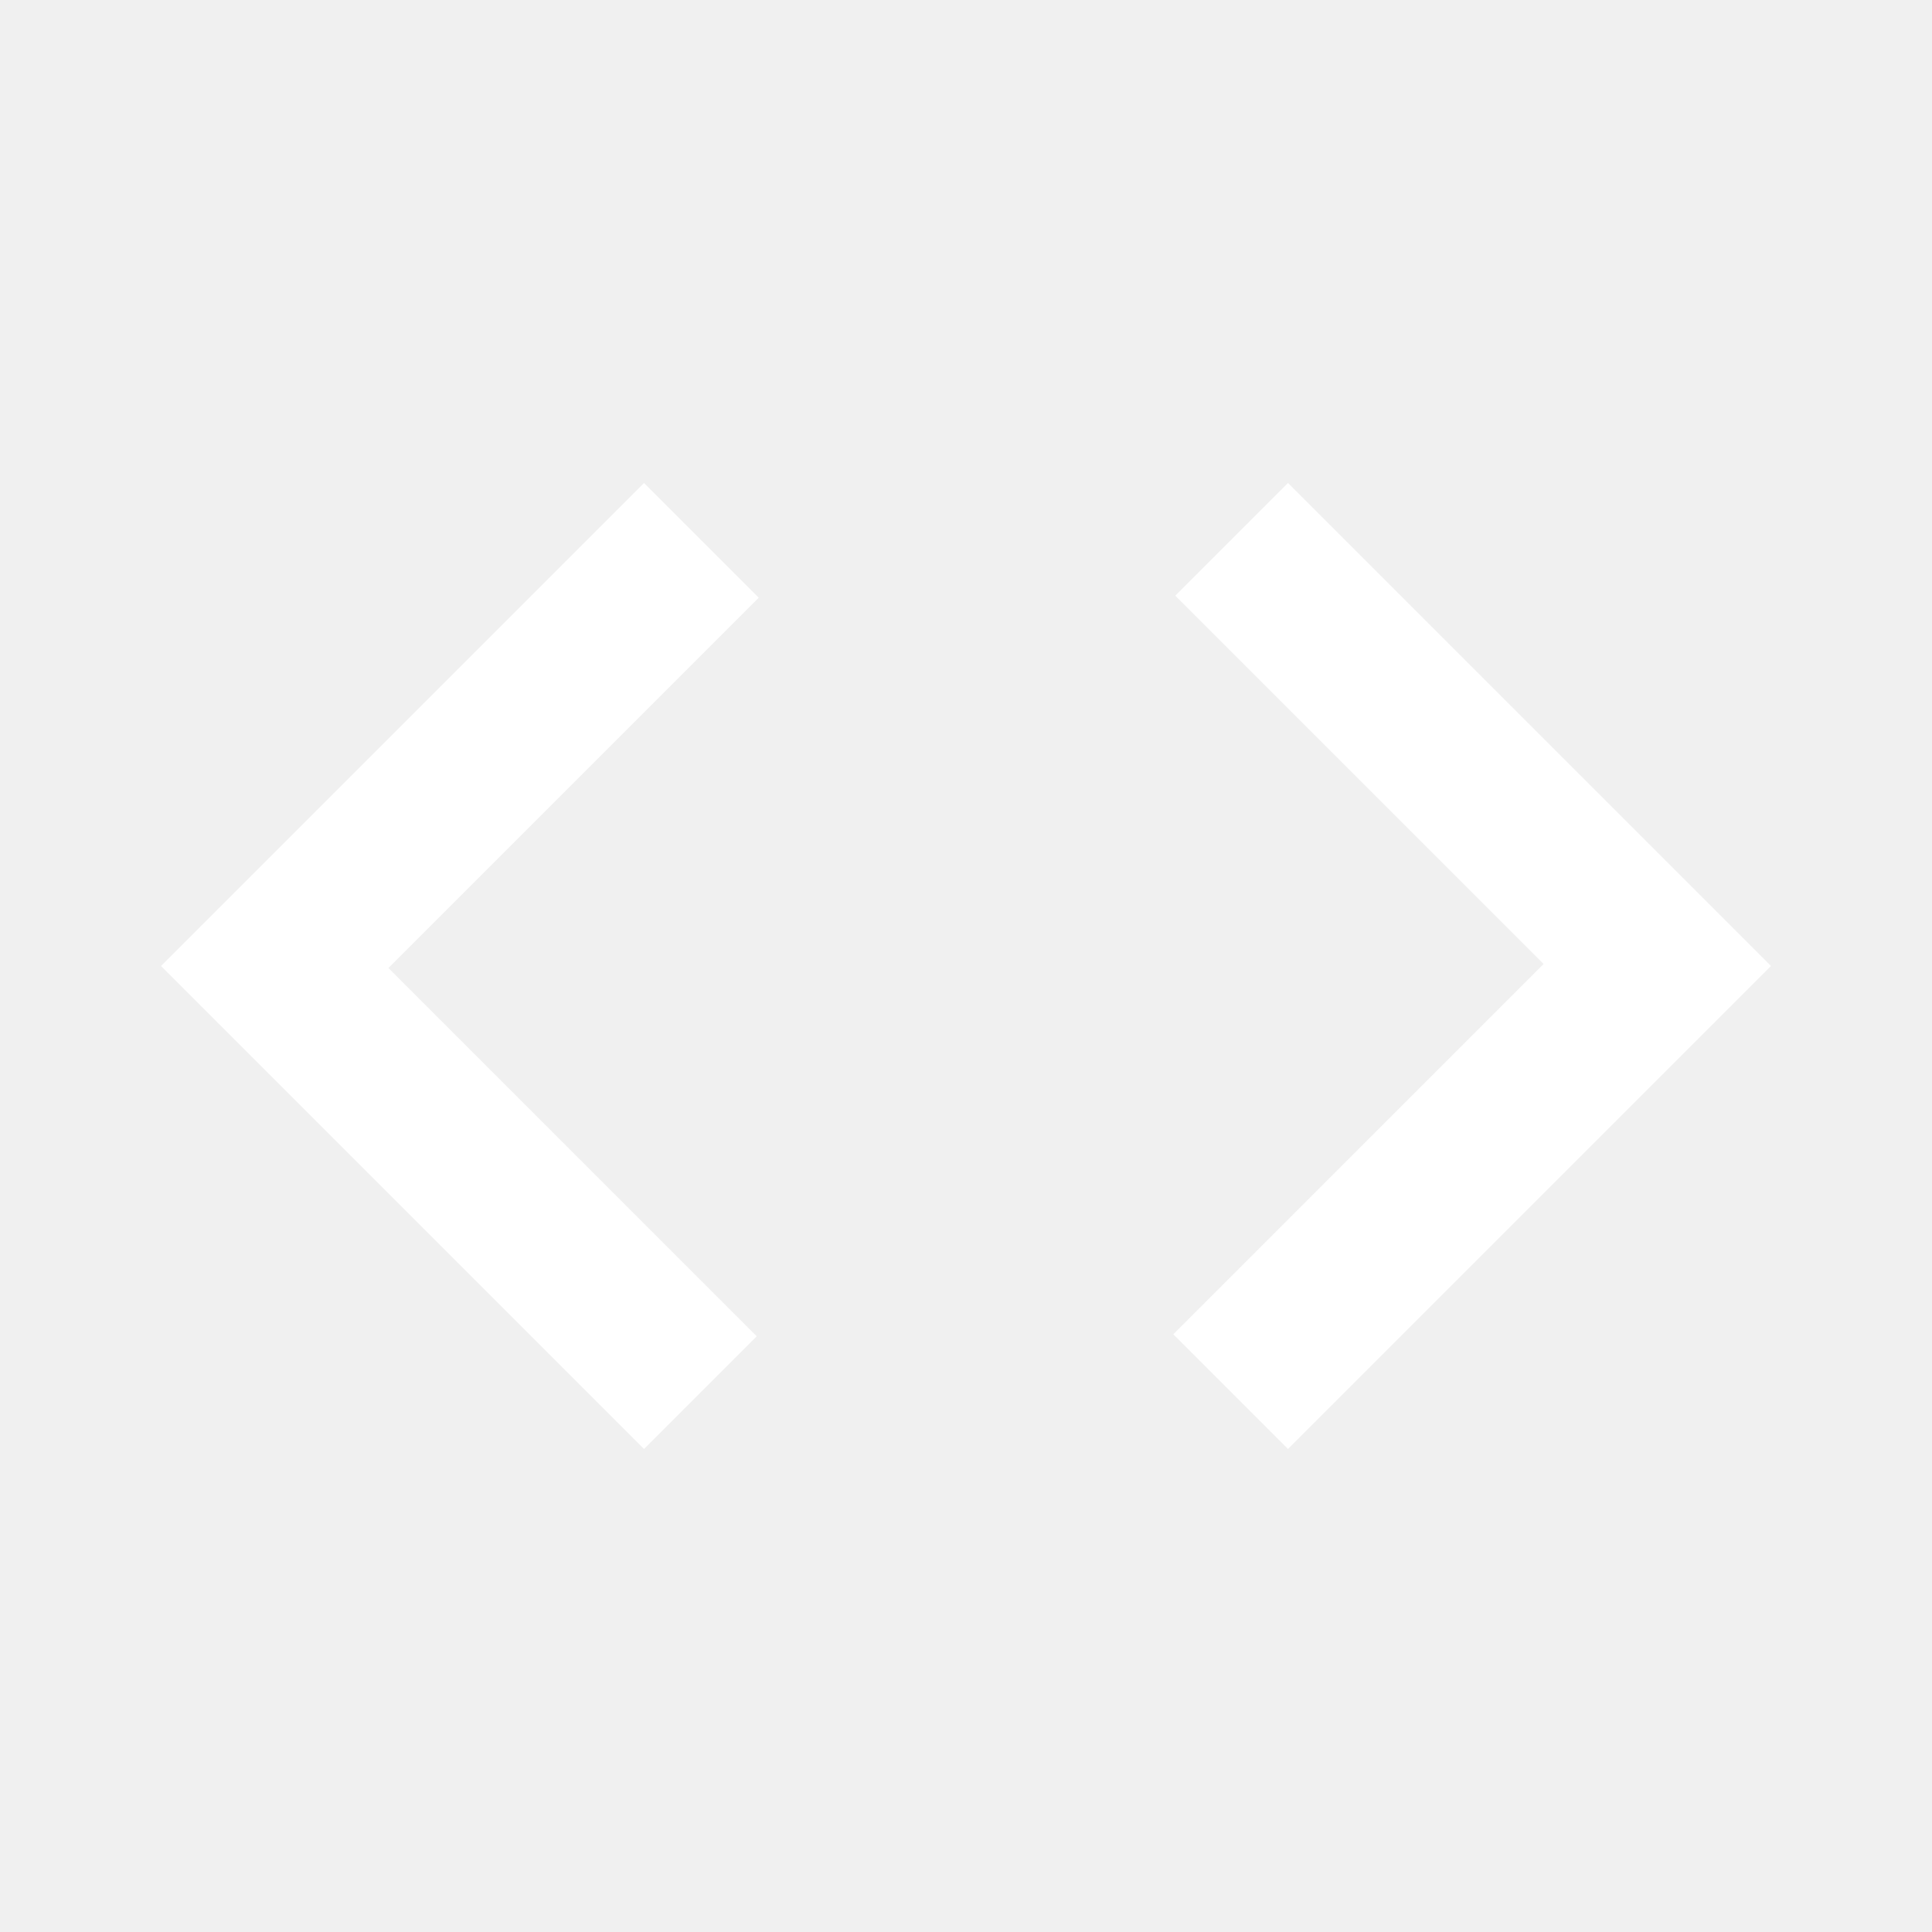
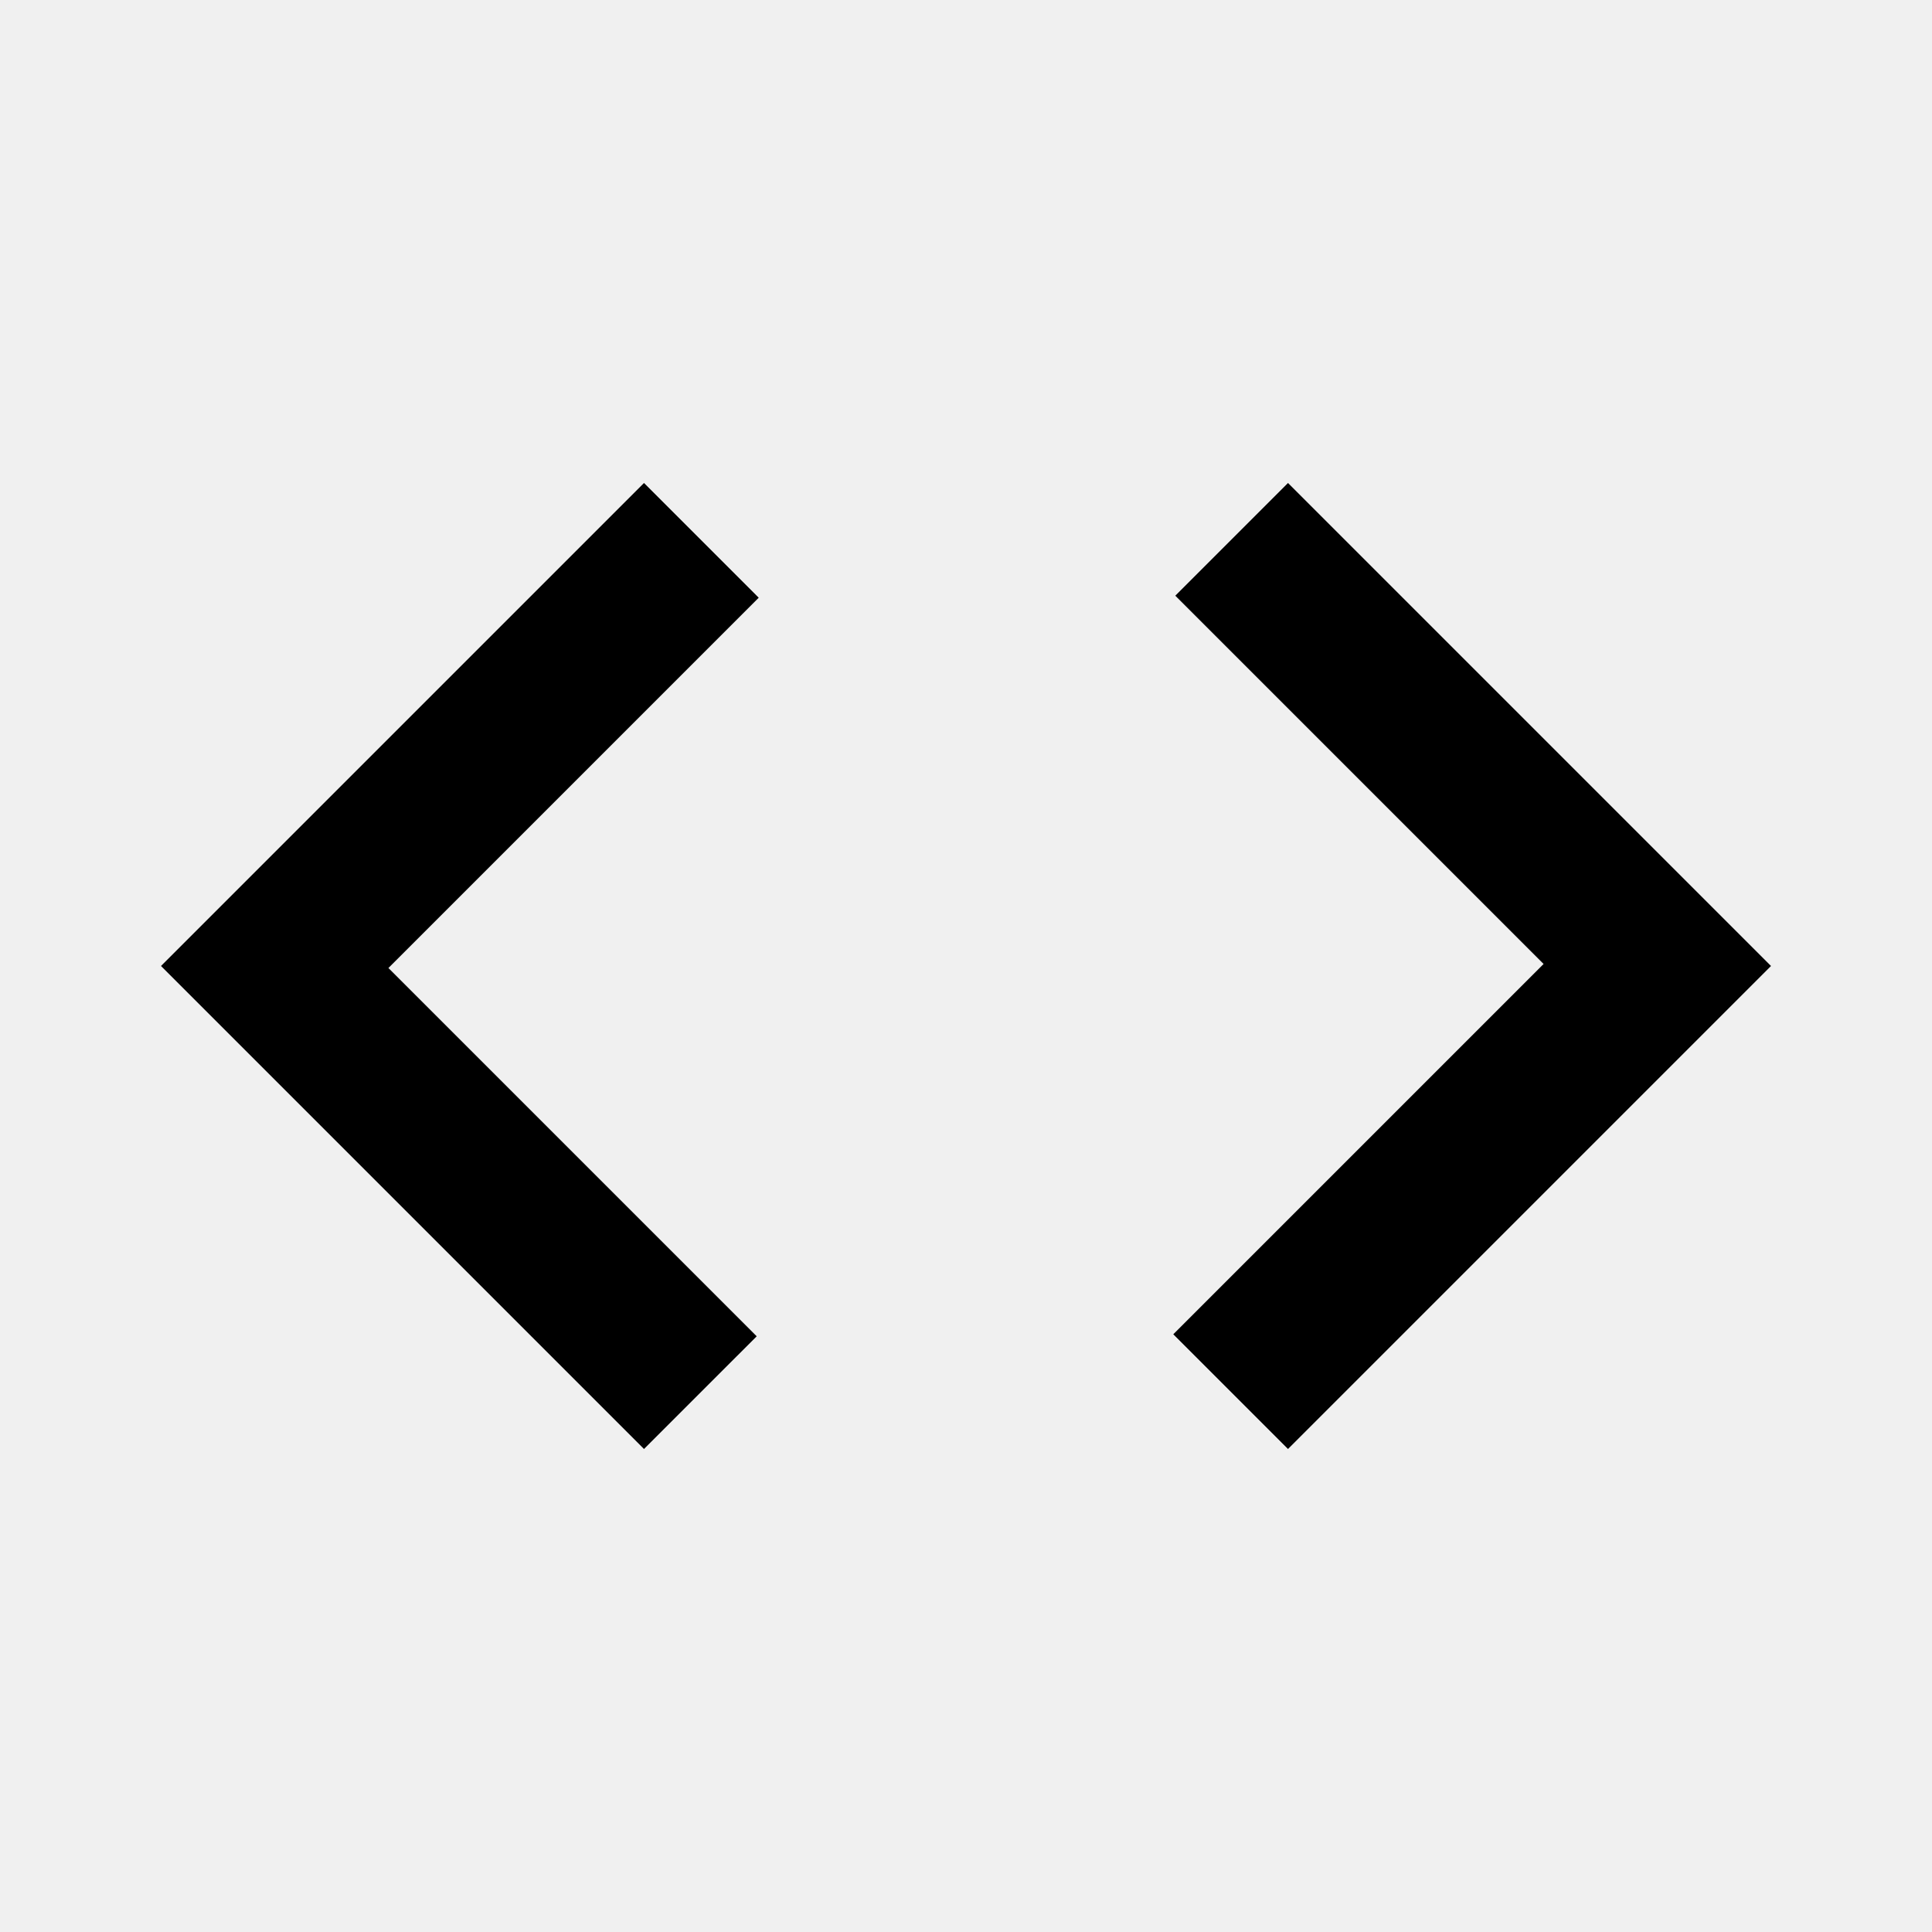
- <svg xmlns="http://www.w3.org/2000/svg" height="24px" viewBox="0 -960 960 960" width="24px" fill="#FFFFFF">
+ <svg xmlns="http://www.w3.org/2000/svg" height="24px" viewBox="0 -960 960 960" width="24px" fill="#000000">
  <path d="M320-240 80-480l240-240 57 57-184 184 183 183-56 56Zm320 0-57-57 184-184-183-183 56-56 240 240-240 240Z" />
</svg>
